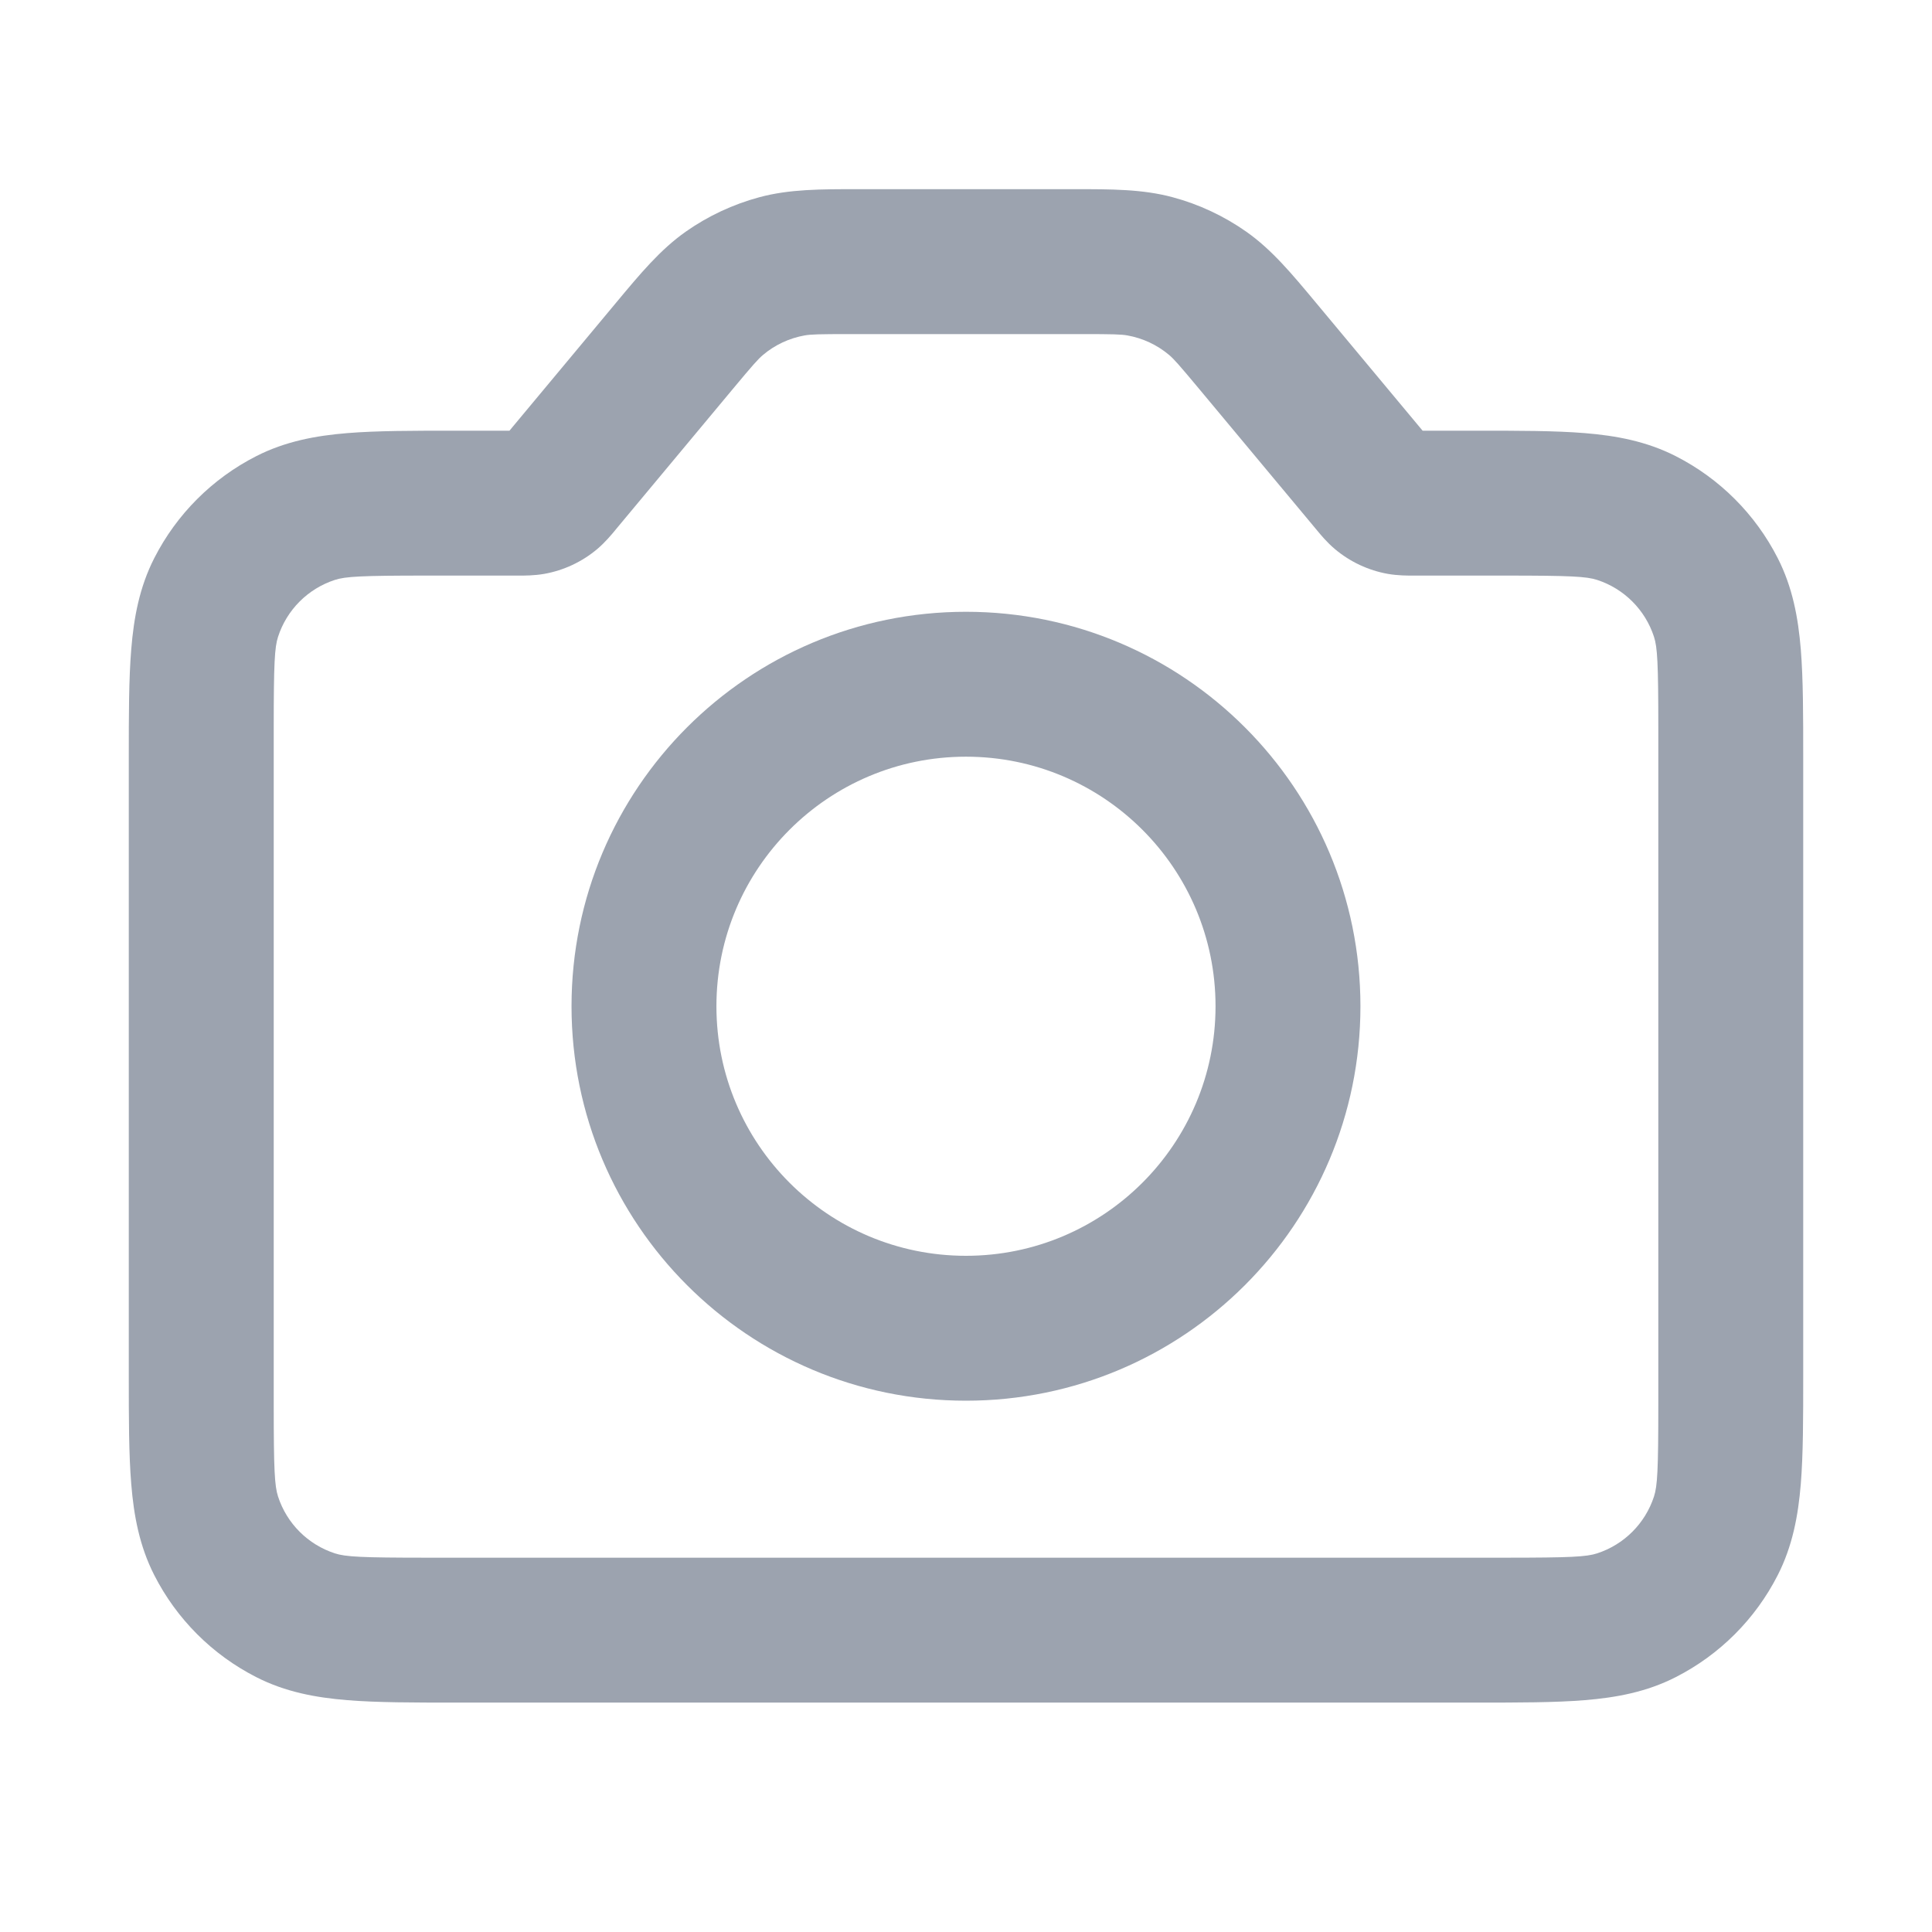
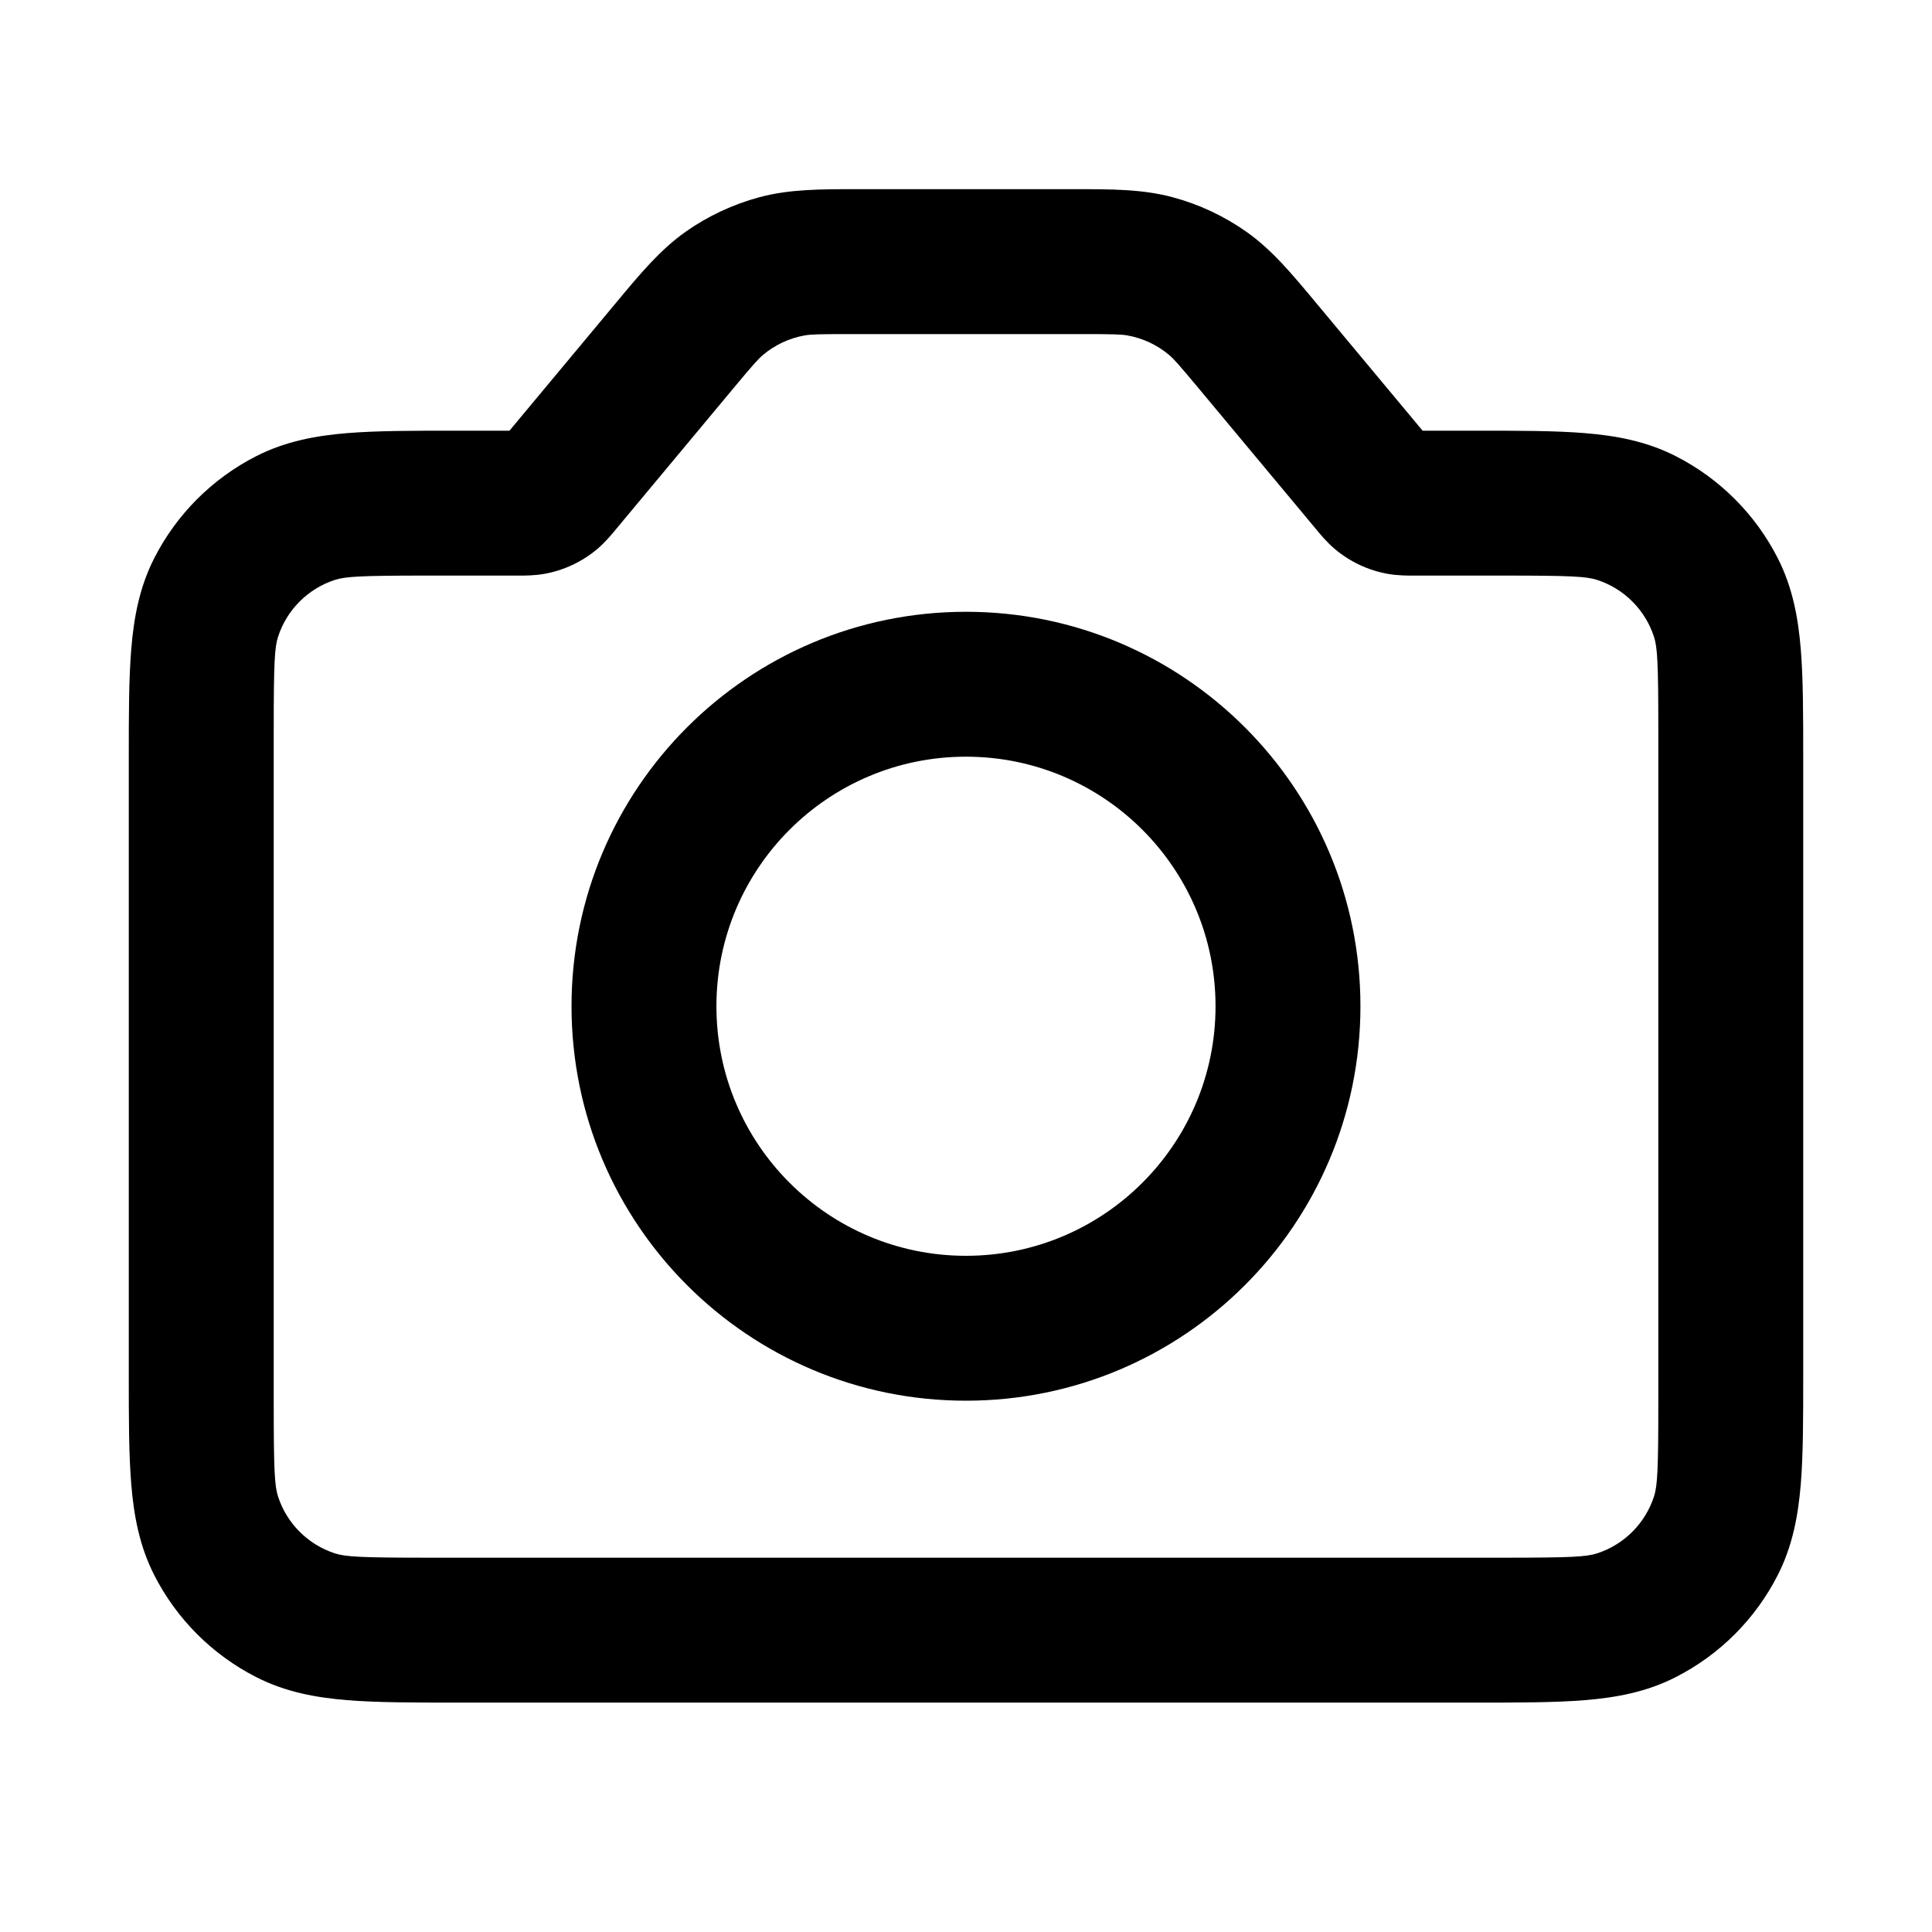
<svg xmlns="http://www.w3.org/2000/svg" width="50" height="50" viewBox="0 0 50 50" fill="none">
-   <path fill-rule="evenodd" clip-rule="evenodd" d="M24.999 15.833C19.361 15.833 14.791 20.404 14.791 26.042C14.791 31.68 19.361 36.25 24.999 36.25C30.637 36.25 35.208 31.68 35.208 26.042C35.208 20.404 30.637 15.833 24.999 15.833ZM18.541 26.042C18.541 22.475 21.432 19.583 24.999 19.583C28.566 19.583 31.458 22.475 31.458 26.042C31.458 29.609 28.566 32.5 24.999 32.5C21.432 32.5 18.541 29.609 18.541 26.042Z" fill="#9CA3AF" />
-   <path fill-rule="evenodd" clip-rule="evenodd" d="M22.207 4.896C21.243 4.895 20.43 4.895 19.653 5.104C18.97 5.288 18.324 5.59 17.745 5.997C17.087 6.461 16.567 7.086 15.951 7.826L13.185 11.146L11.801 11.146C10.697 11.146 9.758 11.146 8.986 11.209C8.175 11.275 7.386 11.421 6.632 11.805C5.495 12.384 4.571 13.308 3.992 14.445C3.608 15.199 3.463 15.988 3.397 16.799C3.333 17.57 3.333 18.51 3.333 19.614V35.595C3.333 36.699 3.333 37.639 3.397 38.411C3.463 39.221 3.608 40.01 3.992 40.764C4.571 41.901 5.495 42.825 6.632 43.404C7.386 43.789 8.175 43.934 8.986 44C9.758 44.063 10.697 44.063 11.801 44.063H38.199C39.303 44.063 40.243 44.063 41.014 44C41.825 43.934 42.614 43.789 43.368 43.404C44.505 42.825 45.429 41.901 46.008 40.764C46.392 40.01 46.537 39.221 46.604 38.411C46.667 37.639 46.667 36.699 46.667 35.595V19.614C46.667 18.51 46.667 17.57 46.604 16.799C46.537 15.988 46.392 15.199 46.008 14.445C45.429 13.308 44.505 12.384 43.368 11.805C42.614 11.421 41.825 11.275 41.014 11.209C40.243 11.146 39.303 11.146 38.199 11.146L36.817 11.146L34.049 7.825C33.433 7.085 32.913 6.46 32.255 5.997C31.676 5.59 31.03 5.287 30.347 5.104C29.57 4.895 28.758 4.895 27.794 4.896L22.207 4.896ZM20.823 8.681C20.983 8.653 21.172 8.646 22.003 8.646H27.997C28.829 8.646 29.017 8.653 29.177 8.681C29.575 8.752 29.947 8.926 30.256 9.186C30.38 9.291 30.506 9.432 31.038 10.07L34.061 13.697L34.086 13.727C34.175 13.835 34.342 14.037 34.546 14.209C34.939 14.54 35.412 14.762 35.918 14.852C36.181 14.898 36.444 14.897 36.583 14.896L36.622 14.896H38.958C40.655 14.896 41.059 14.919 41.333 15.008C42.031 15.235 42.578 15.782 42.805 16.48C42.894 16.754 42.917 17.158 42.917 18.855V36.355C42.917 38.052 42.894 38.456 42.805 38.73C42.578 39.427 42.031 39.974 41.333 40.201C41.059 40.29 40.655 40.313 38.958 40.313H11.042C9.345 40.313 8.941 40.29 8.667 40.201C7.969 39.974 7.422 39.427 7.196 38.73C7.107 38.456 7.084 38.052 7.084 36.355V18.855C7.084 17.158 7.107 16.754 7.196 16.48C7.422 15.782 7.969 15.235 8.667 15.008C8.941 14.919 9.345 14.896 11.042 14.896H13.381L13.419 14.896C13.559 14.897 13.821 14.898 14.084 14.852C14.59 14.762 15.064 14.54 15.457 14.209C15.661 14.036 15.828 13.834 15.917 13.727L15.941 13.697L18.962 10.071C19.495 9.432 19.62 9.292 19.745 9.187C20.053 8.926 20.426 8.752 20.823 8.681Z" fill="#9CA3AF" />
+   <path fill-rule="evenodd" clip-rule="evenodd" d="M24.999 15.833C19.361 15.833 14.791 20.404 14.791 26.042C14.791 31.68 19.361 36.25 24.999 36.25C30.637 36.25 35.208 31.68 35.208 26.042C35.208 20.404 30.637 15.833 24.999 15.833ZM18.541 26.042C18.541 22.475 21.432 19.583 24.999 19.583C28.566 19.583 31.458 22.475 31.458 26.042C31.458 29.609 28.566 32.5 24.999 32.5C21.432 32.5 18.541 29.609 18.541 26.042Z" fill="currentColor" />
+   <path fill-rule="evenodd" clip-rule="evenodd" d="M22.207 4.896C21.243 4.895 20.43 4.895 19.653 5.104C18.97 5.288 18.324 5.59 17.745 5.997C17.087 6.461 16.567 7.086 15.951 7.826L13.185 11.146L11.801 11.146C10.697 11.146 9.758 11.146 8.986 11.209C8.175 11.275 7.386 11.421 6.632 11.805C5.495 12.384 4.571 13.308 3.992 14.445C3.608 15.199 3.463 15.988 3.397 16.799C3.333 17.57 3.333 18.51 3.333 19.614V35.595C3.333 36.699 3.333 37.639 3.397 38.411C3.463 39.221 3.608 40.01 3.992 40.764C4.571 41.901 5.495 42.825 6.632 43.404C7.386 43.789 8.175 43.934 8.986 44C9.758 44.063 10.697 44.063 11.801 44.063H38.199C39.303 44.063 40.243 44.063 41.014 44C41.825 43.934 42.614 43.789 43.368 43.404C44.505 42.825 45.429 41.901 46.008 40.764C46.392 40.01 46.537 39.221 46.604 38.411C46.667 37.639 46.667 36.699 46.667 35.595V19.614C46.667 18.51 46.667 17.57 46.604 16.799C46.537 15.988 46.392 15.199 46.008 14.445C45.429 13.308 44.505 12.384 43.368 11.805C42.614 11.421 41.825 11.275 41.014 11.209C40.243 11.146 39.303 11.146 38.199 11.146L36.817 11.146L34.049 7.825C33.433 7.085 32.913 6.46 32.255 5.997C31.676 5.59 31.03 5.287 30.347 5.104C29.57 4.895 28.758 4.895 27.794 4.896L22.207 4.896ZM20.823 8.681C20.983 8.653 21.172 8.646 22.003 8.646H27.997C28.829 8.646 29.017 8.653 29.177 8.681C29.575 8.752 29.947 8.926 30.256 9.186C30.38 9.291 30.506 9.432 31.038 10.07L34.061 13.697L34.086 13.727C34.175 13.835 34.342 14.037 34.546 14.209C34.939 14.54 35.412 14.762 35.918 14.852C36.181 14.898 36.444 14.897 36.583 14.896L36.622 14.896H38.958C40.655 14.896 41.059 14.919 41.333 15.008C42.031 15.235 42.578 15.782 42.805 16.48C42.894 16.754 42.917 17.158 42.917 18.855V36.355C42.917 38.052 42.894 38.456 42.805 38.73C42.578 39.427 42.031 39.974 41.333 40.201C41.059 40.29 40.655 40.313 38.958 40.313H11.042C9.345 40.313 8.941 40.29 8.667 40.201C7.969 39.974 7.422 39.427 7.196 38.73C7.107 38.456 7.084 38.052 7.084 36.355V18.855C7.084 17.158 7.107 16.754 7.196 16.48C7.422 15.782 7.969 15.235 8.667 15.008C8.941 14.919 9.345 14.896 11.042 14.896H13.381L13.419 14.896C13.559 14.897 13.821 14.898 14.084 14.852C14.59 14.762 15.064 14.54 15.457 14.209C15.661 14.036 15.828 13.834 15.917 13.727L15.941 13.697L18.962 10.071C19.495 9.432 19.62 9.292 19.745 9.187C20.053 8.926 20.426 8.752 20.823 8.681Z" fill="currentColor" />
</svg>
